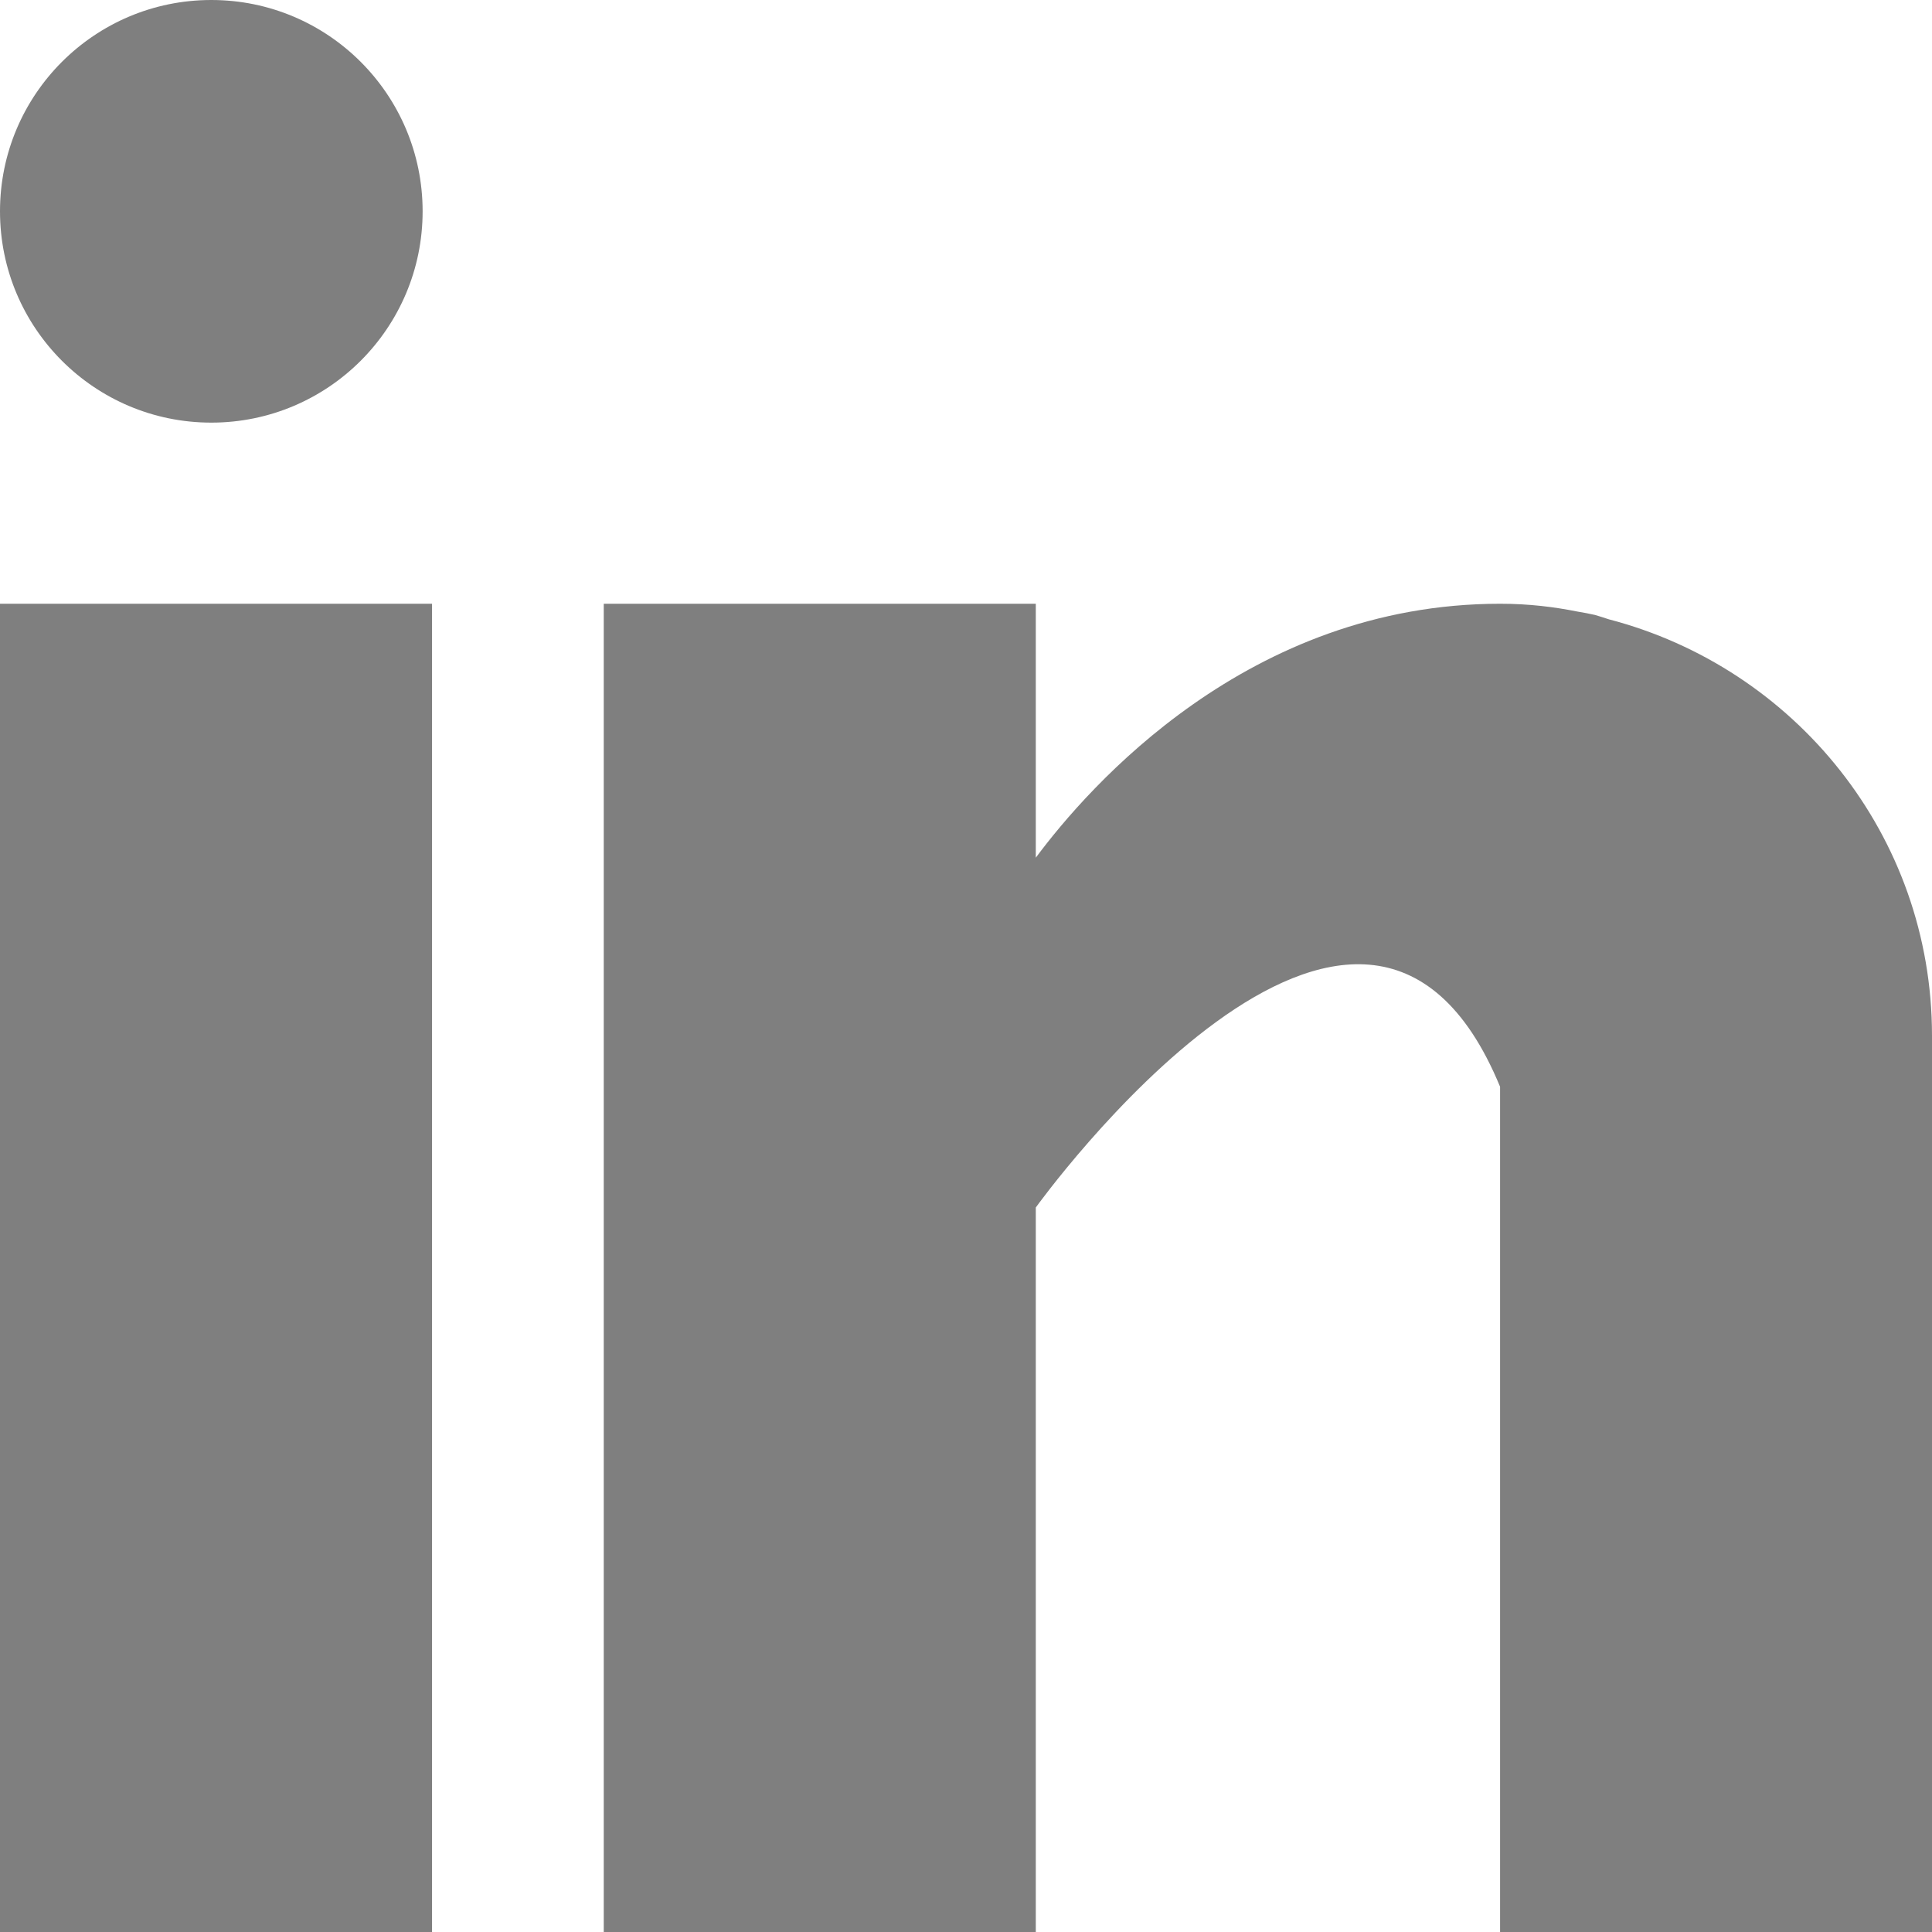
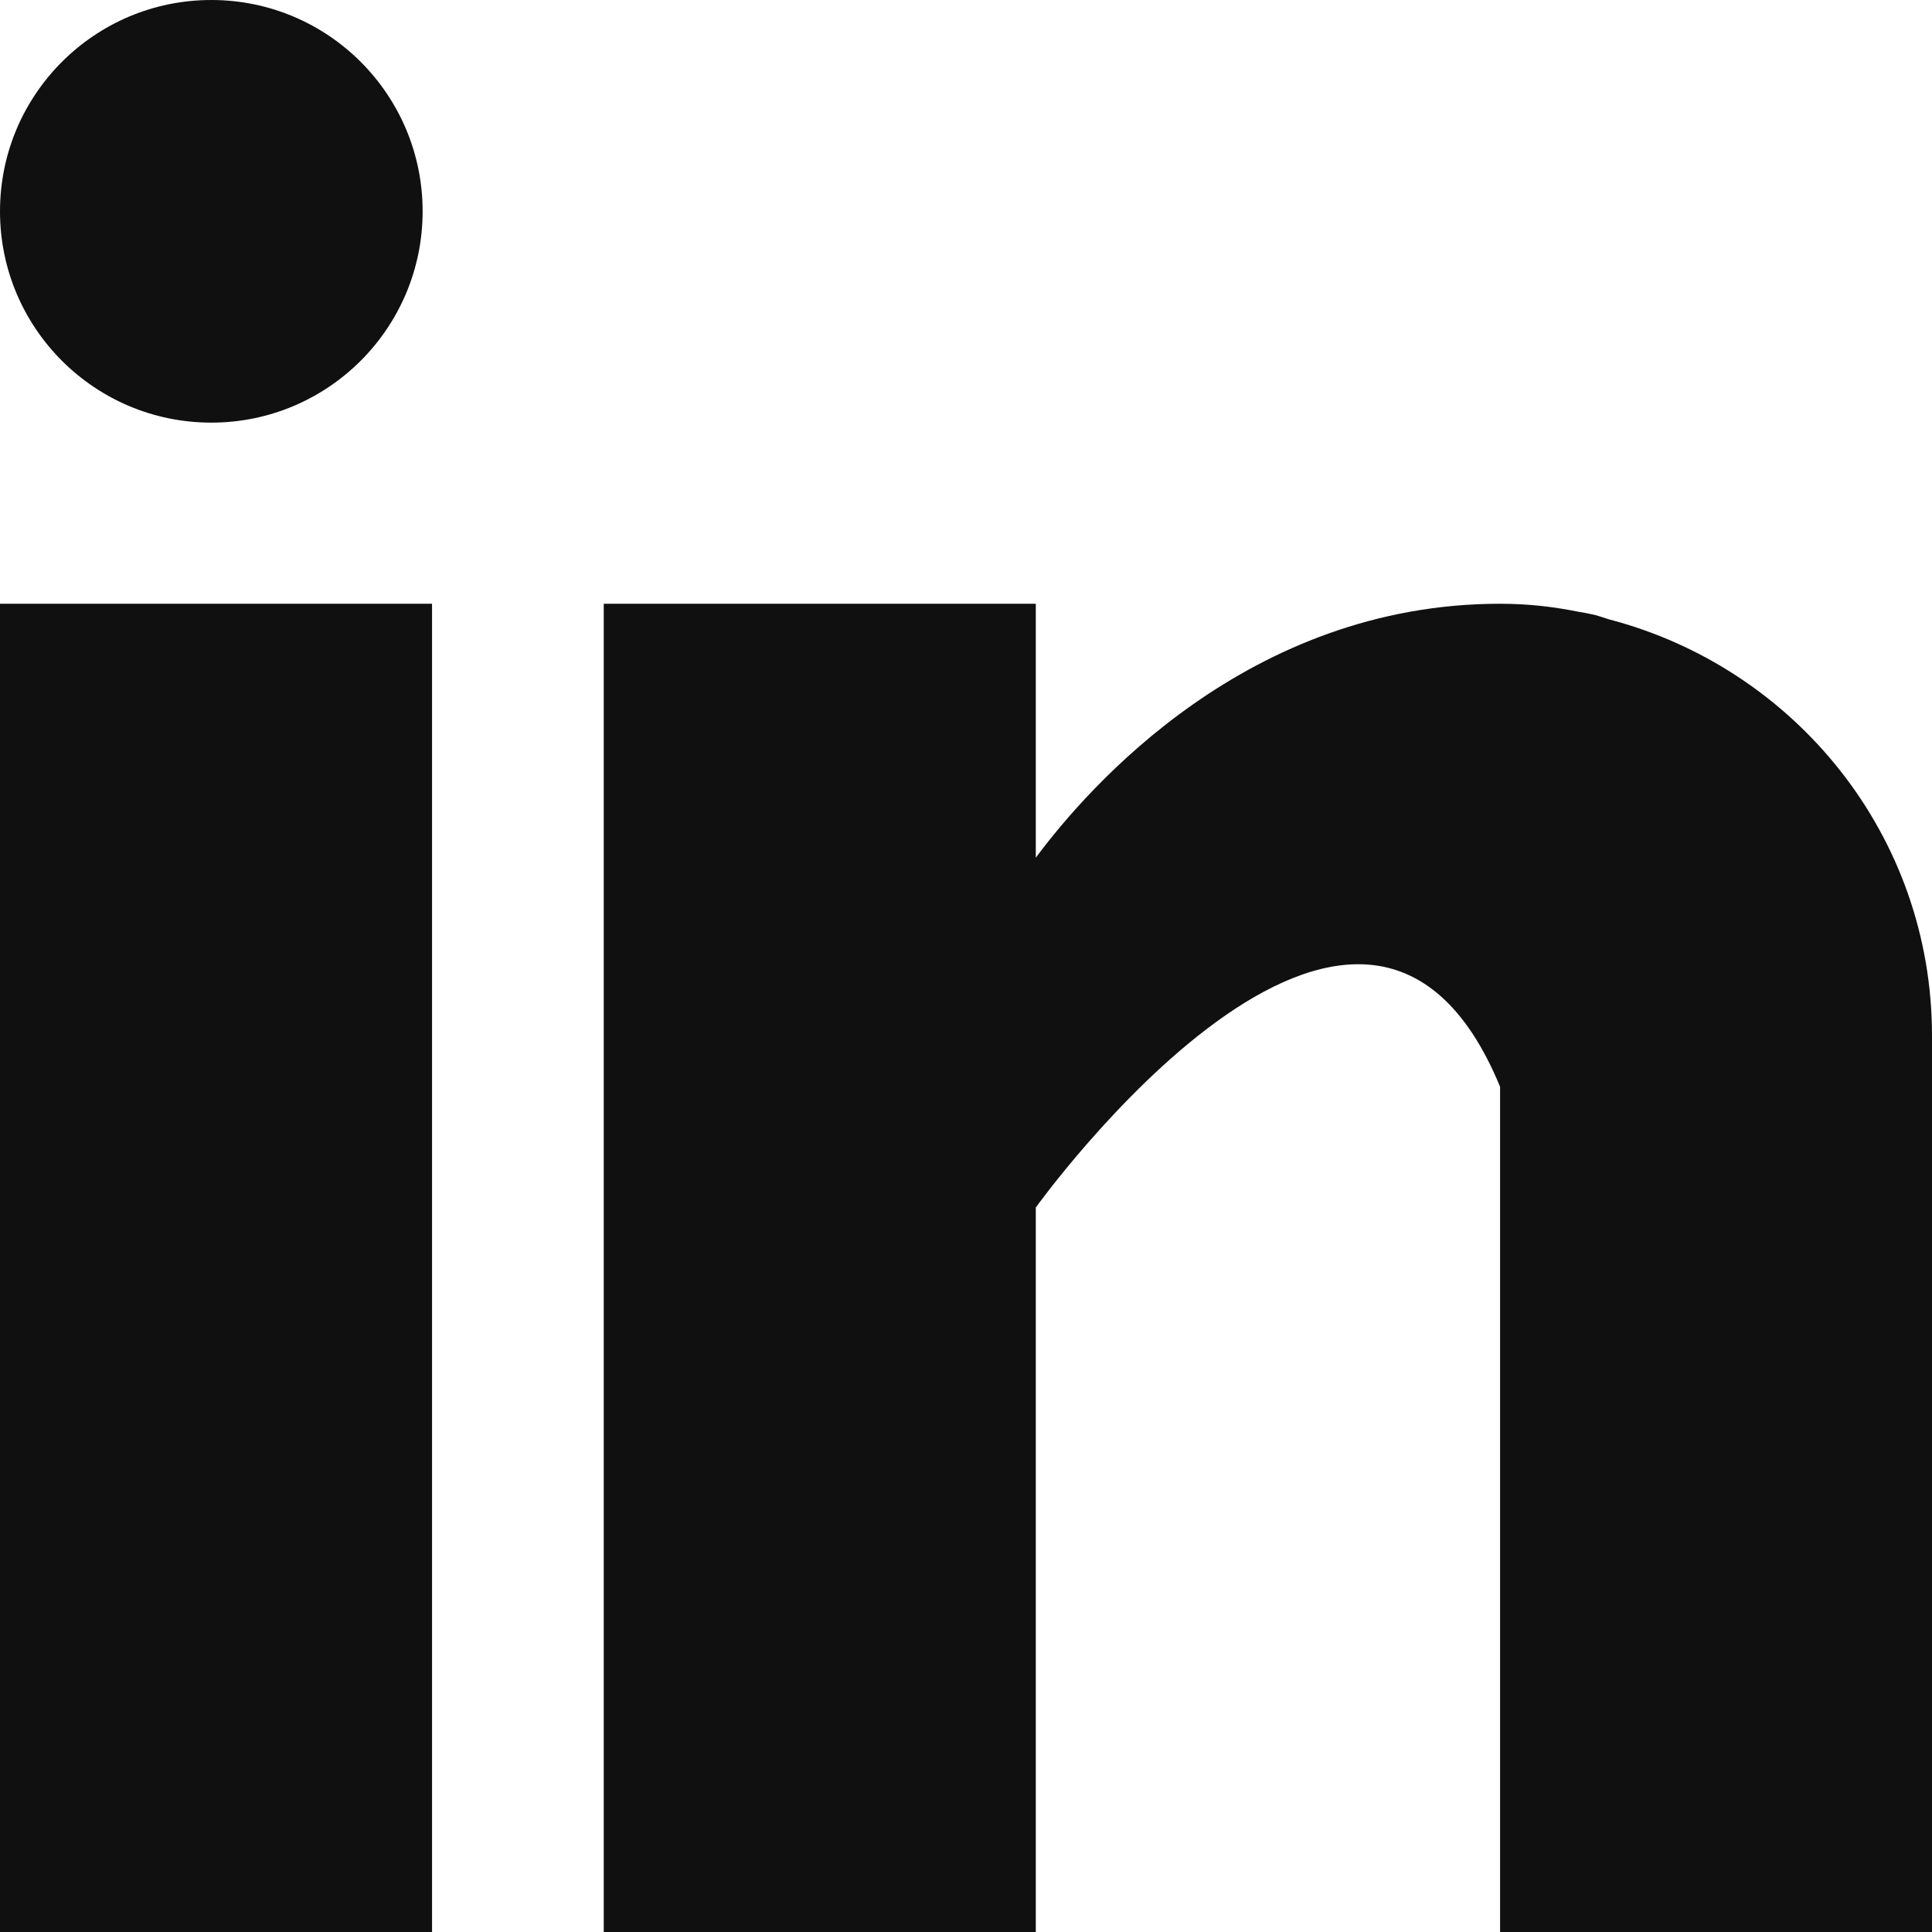
<svg xmlns="http://www.w3.org/2000/svg" version="1.1" id="Capa_1" x="0px" y="0px" viewBox="0 0 512 512" style="enable-background:new 0 0 512 512;" xml:space="preserve" width="512px" height="512px">
  <g>
    <g>
      <g>
-         <rect y="160" width="114.496" height="352" data-original="#000000" class="active-path" data-old_color="#7B6262" fill="#7F7F7F" />
+         <rect y="160" width="114.496" height="352" data-original="#000000" class="active-path" data-old_color="#7B6262" fill="#101010" />
      </g>
    </g>
    <g>
      <g>
-         <path d="M426.368,164.128c-1.216-0.384-2.368-0.8-3.648-1.152c-1.536-0.352-3.072-0.64-4.64-0.896    c-6.08-1.216-12.736-2.08-20.544-2.08c-66.752,0-109.088,48.544-123.04,67.296V160H160v352h114.496V320    c0,0,86.528-120.512,123.04-32c0,79.008,0,224,0,224H512V274.464C512,221.28,475.552,176.96,426.368,164.128z" data-original="#000000" class="active-path" data-old_color="#7B6262" fill="#7F7F7F" />
+         <path d="M426.368,164.128c-1.216-0.384-2.368-0.8-3.648-1.152c-1.536-0.352-3.072-0.64-4.64-0.896    c-6.08-1.216-12.736-2.08-20.544-2.08c-66.752,0-109.088,48.544-123.04,67.296V160H160v352h114.496V320    c0,0,86.528-120.512,123.04-32c0,79.008,0,224,0,224H512V274.464C512,221.28,475.552,176.96,426.368,164.128z" data-original="#000000" class="active-path" data-old_color="#7B6262" fill="#101010" />
      </g>
    </g>
    <g>
      <g>
-         <circle cx="56" cy="56" r="56" data-original="#000000" class="active-path" data-old_color="#7B6262" fill="#7F7F7F" />
+         <circle cx="56" cy="56" r="56" data-original="#000000" class="active-path" data-old_color="#7B6262" fill="#101010" />
      </g>
    </g>
  </g>
</svg>
